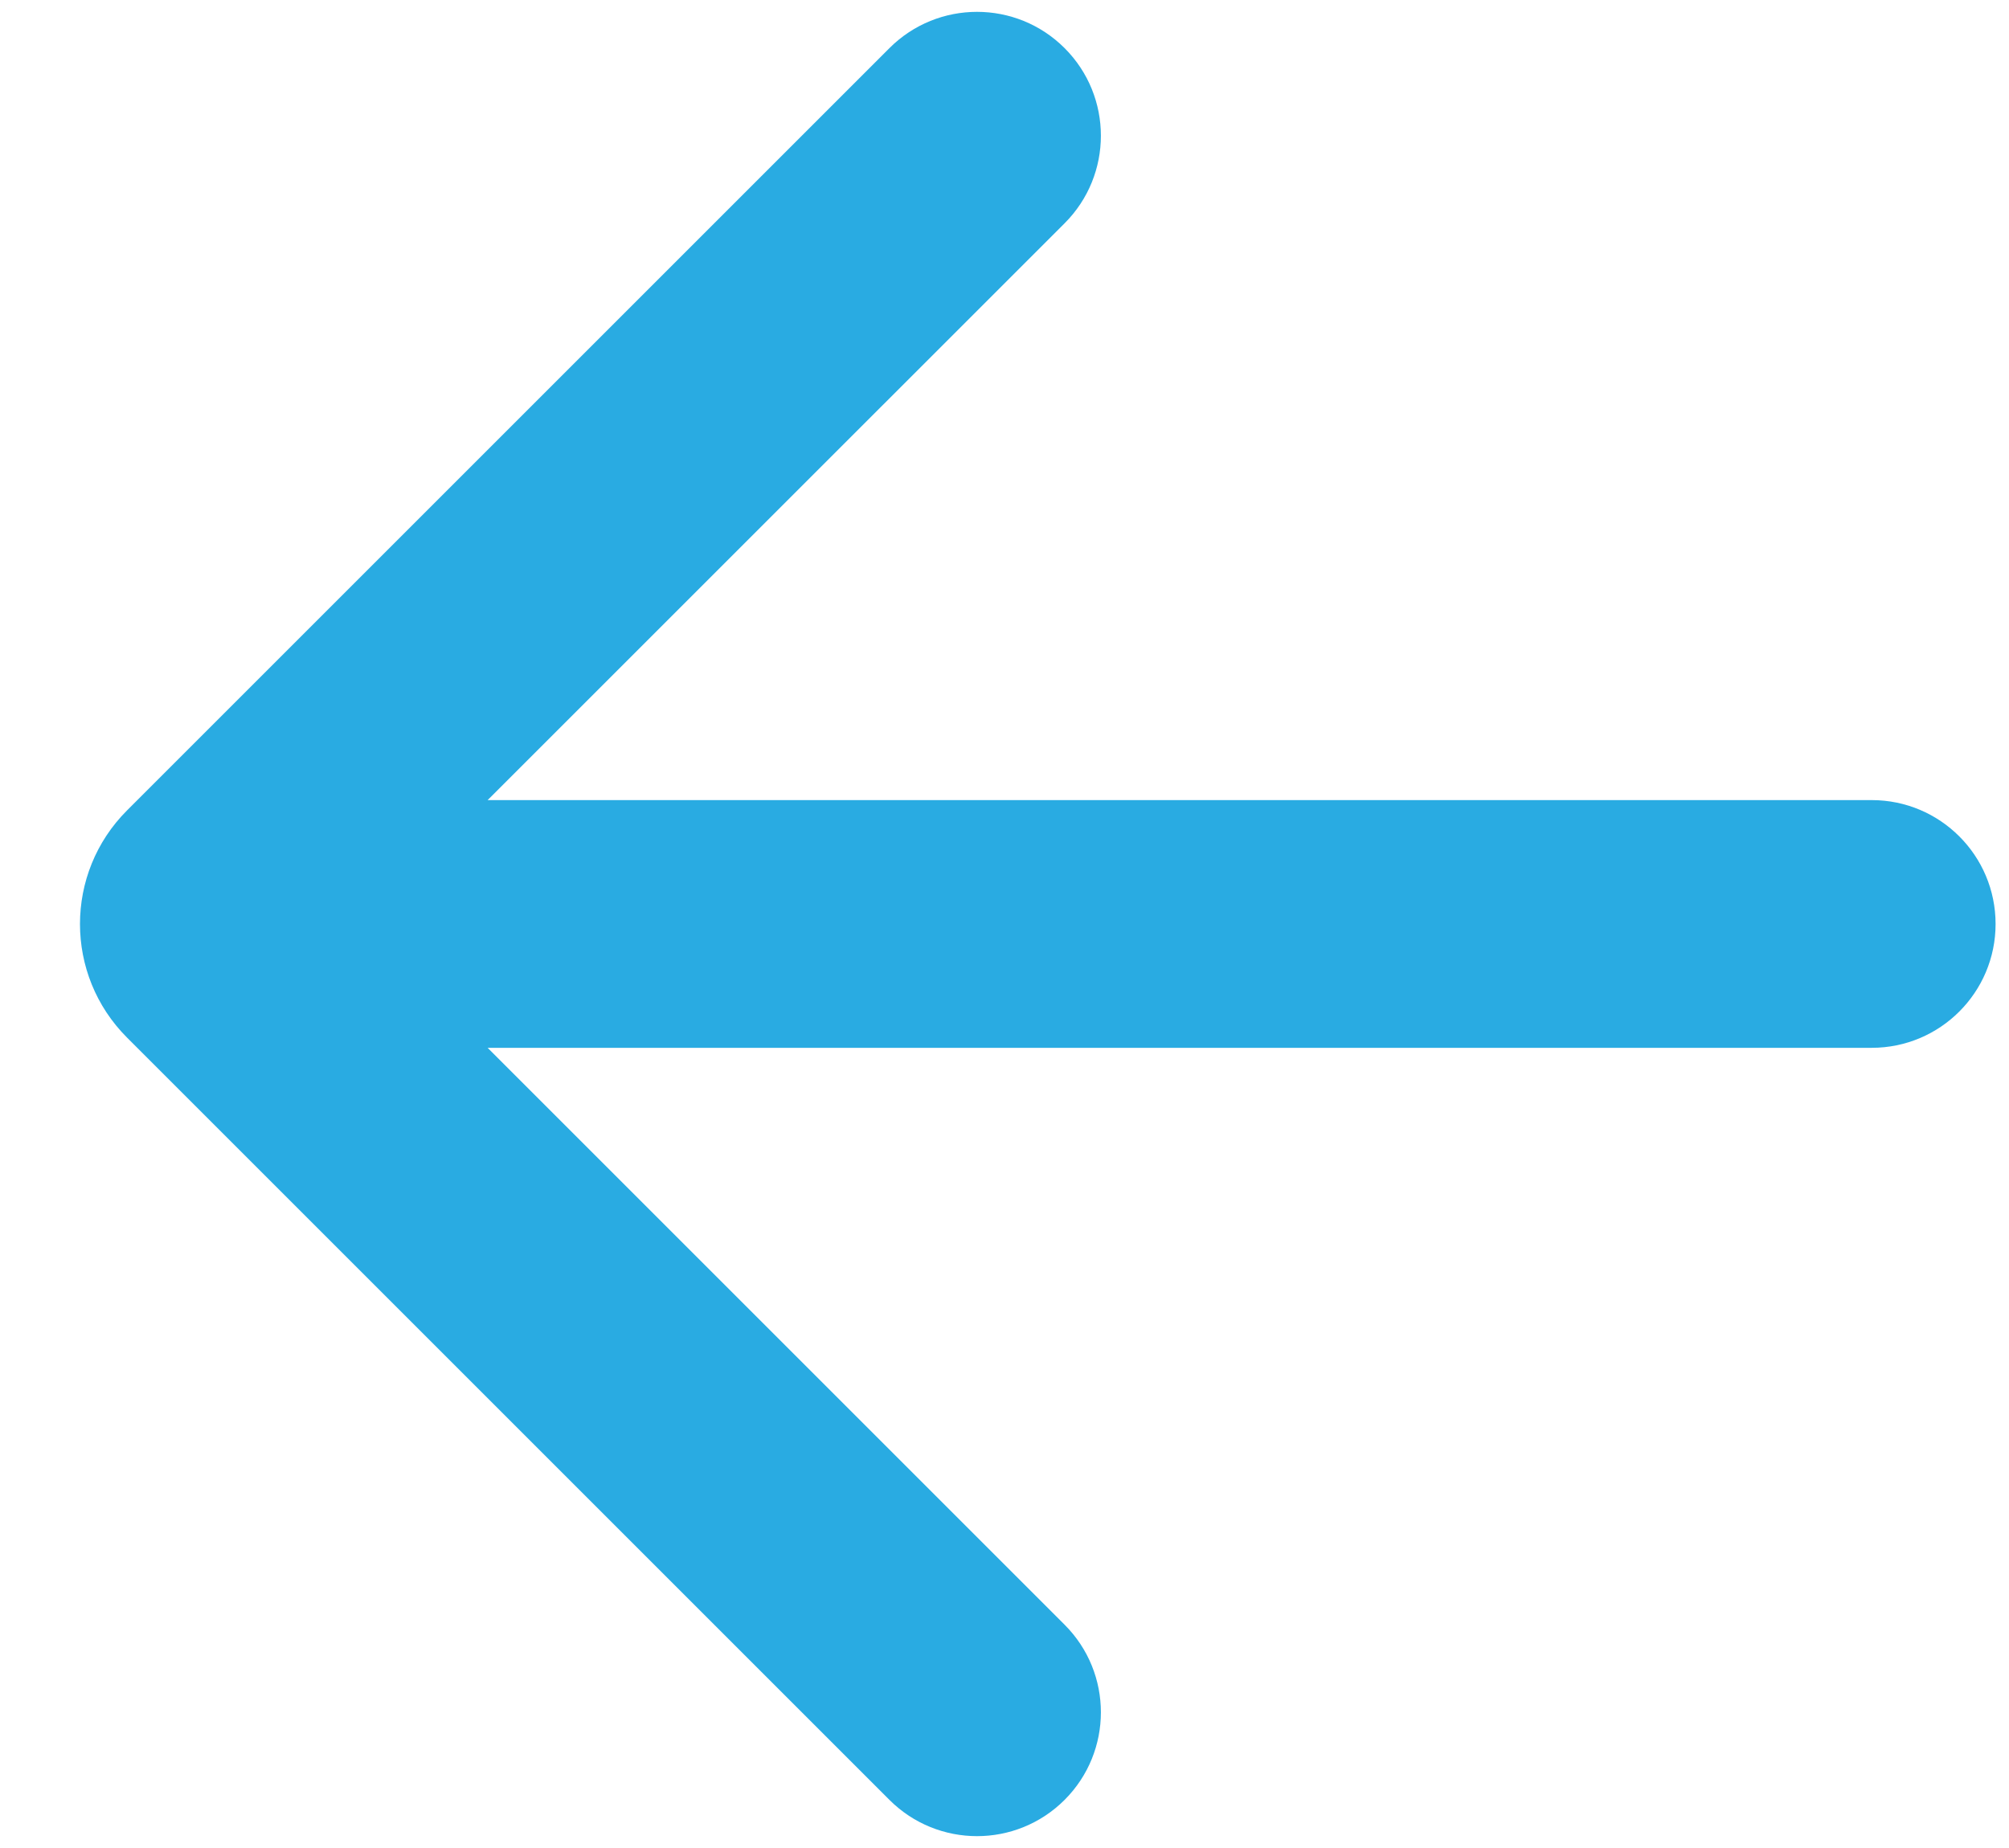
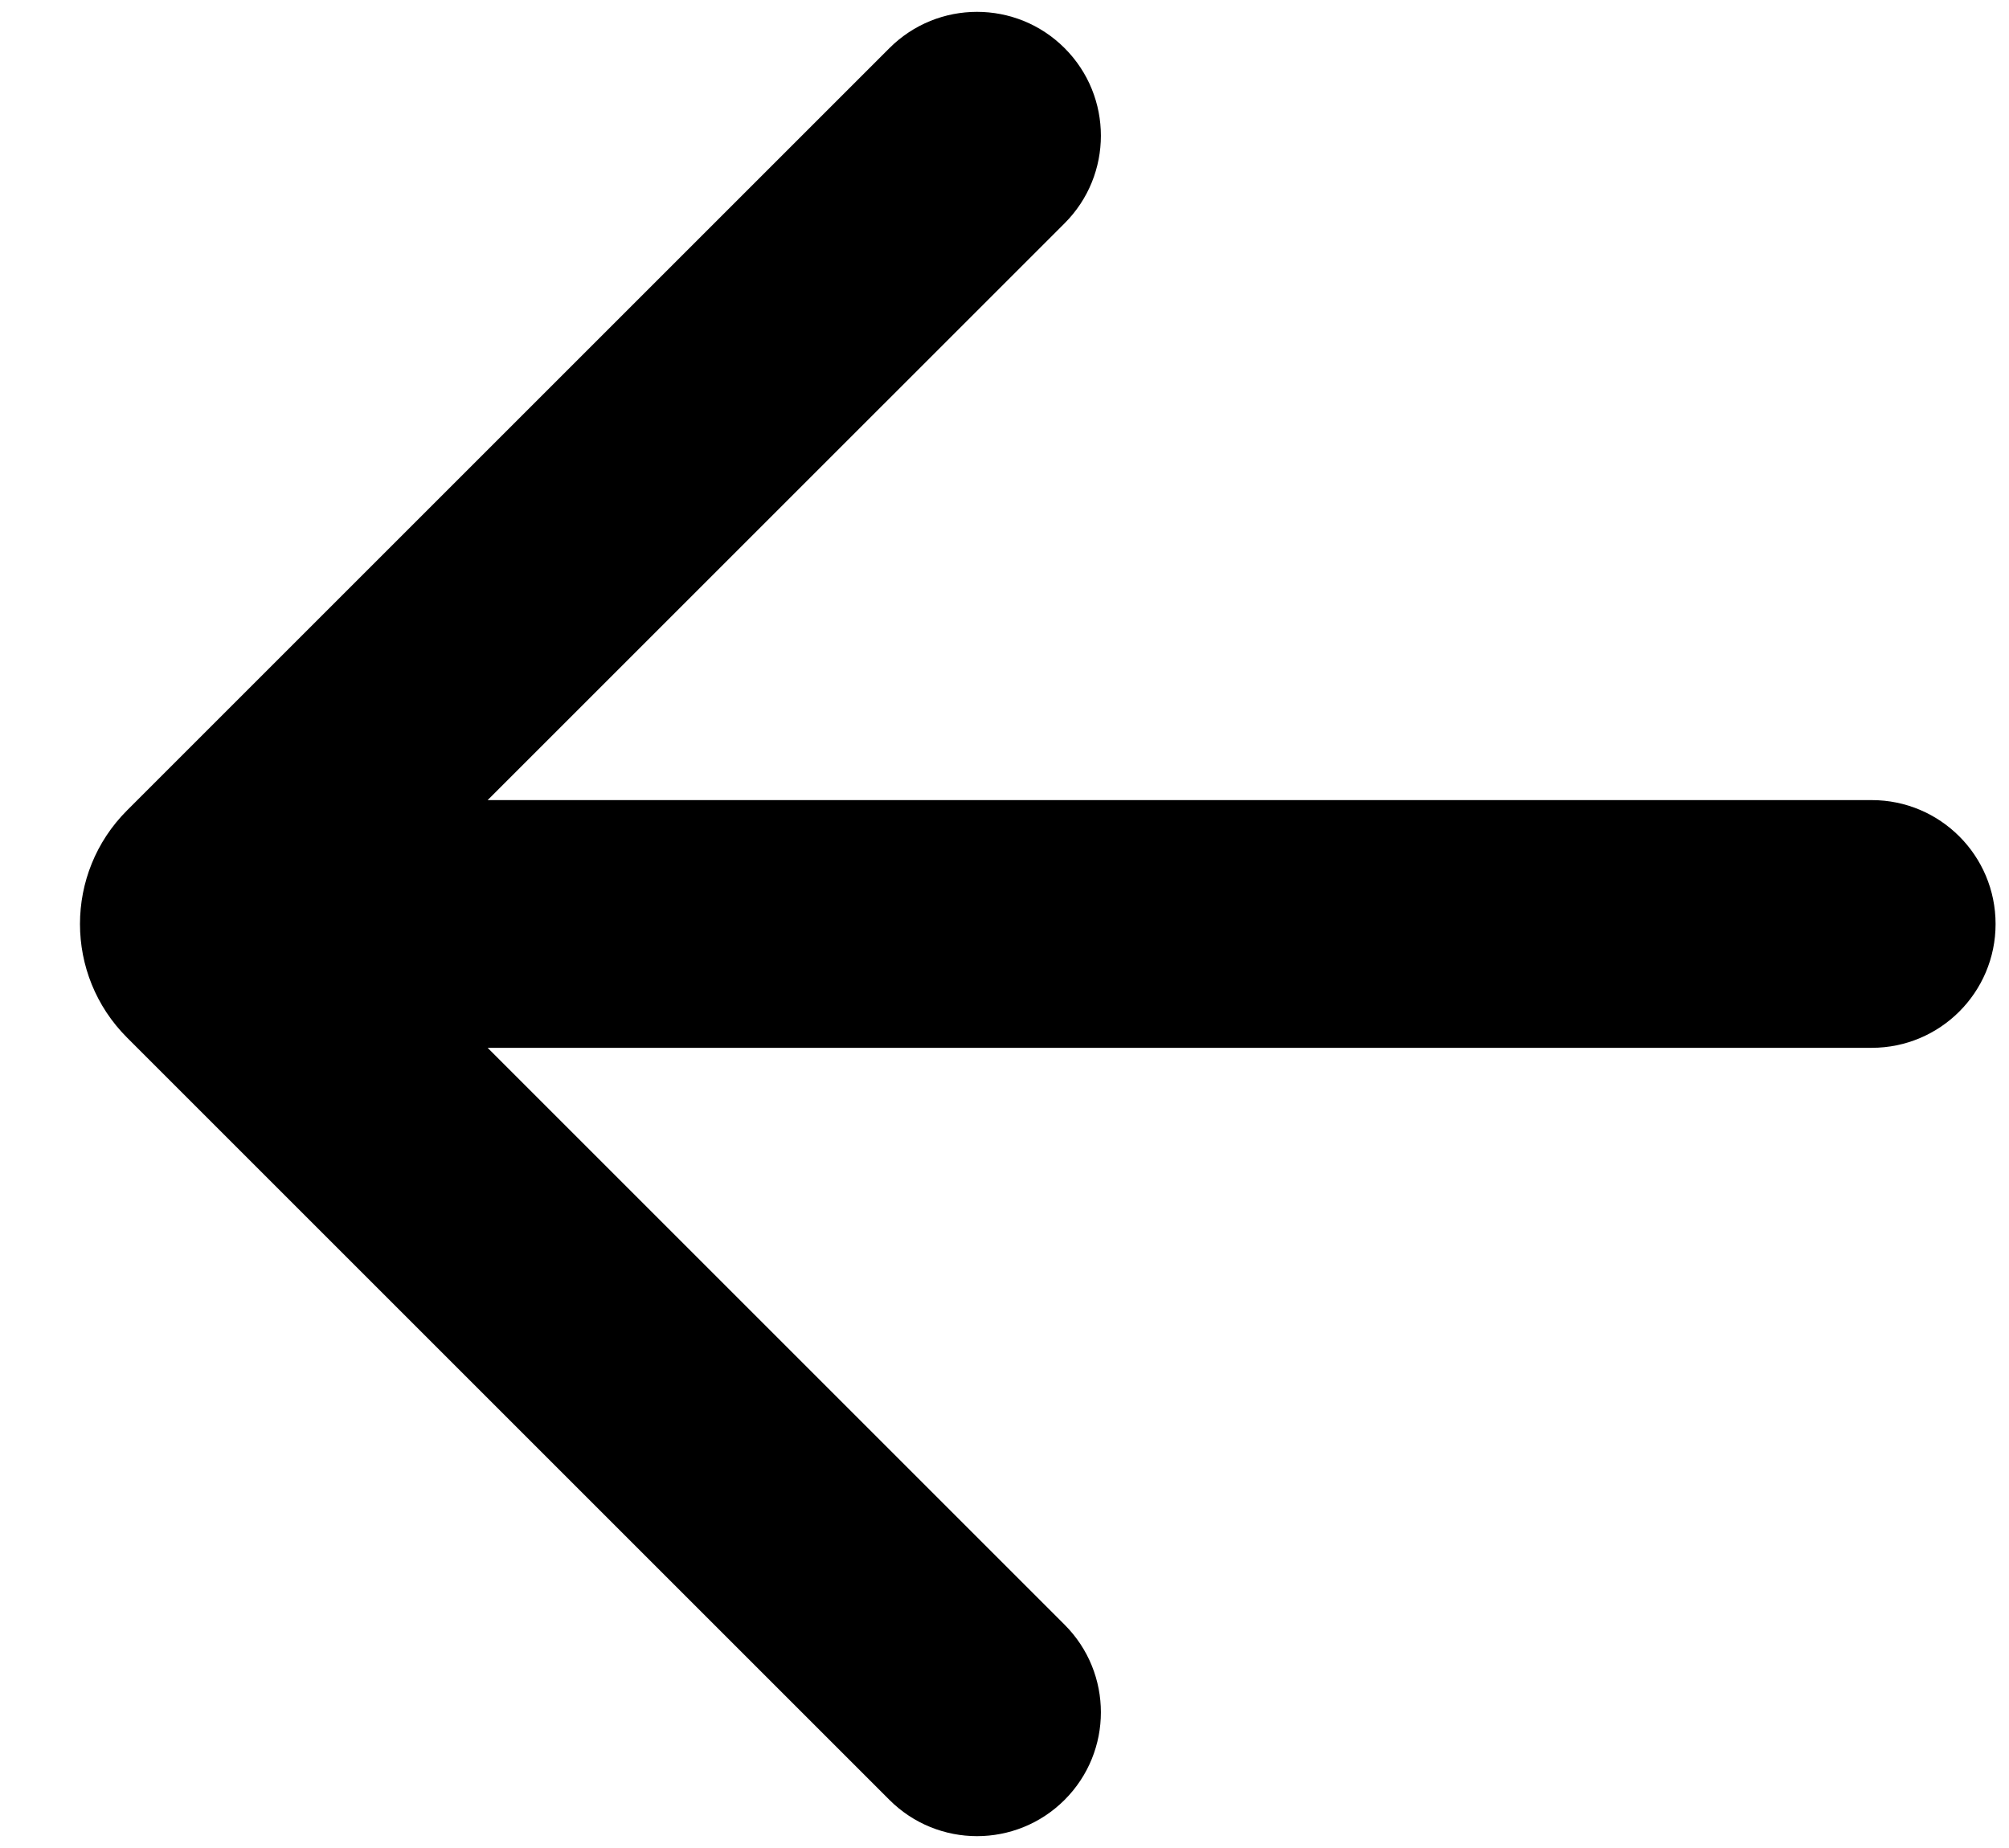
- <svg xmlns="http://www.w3.org/2000/svg" width="25" height="23" viewBox="0 0 25 23" fill="none">
-   <path d="M6.068 9.958H23.292C24.143 9.958 24.833 10.648 24.833 11.5C24.833 12.351 24.143 13.041 23.292 13.041H6.068L13.248 20.221C13.85 20.823 13.85 21.799 13.248 22.401C12.646 23.003 11.67 23.003 11.068 22.401L1.581 12.914C0.8 12.133 0.8 10.867 1.581 10.086L11.068 0.599C11.67 -0.003 12.646 -0.003 13.248 0.599C13.85 1.201 13.85 2.177 13.248 2.779L6.068 9.958Z" fill="#29ABE2" />
+ <svg xmlns="http://www.w3.org/2000/svg" width="25" height="23" viewBox="0 0 25 23" fill="#000000">
+   <path d="M6.068 9.958H23.292C24.143 9.958 24.833 10.648 24.833 11.5C24.833 12.351 24.143 13.041 23.292 13.041H6.068L13.248 20.221C13.85 20.823 13.85 21.799 13.248 22.401C12.646 23.003 11.67 23.003 11.068 22.401L1.581 12.914C0.8 12.133 0.8 10.867 1.581 10.086L11.068 0.599C11.67 -0.003 12.646 -0.003 13.248 0.599C13.85 1.201 13.85 2.177 13.248 2.779L6.068 9.958Z" fill="#000000" />
</svg>
